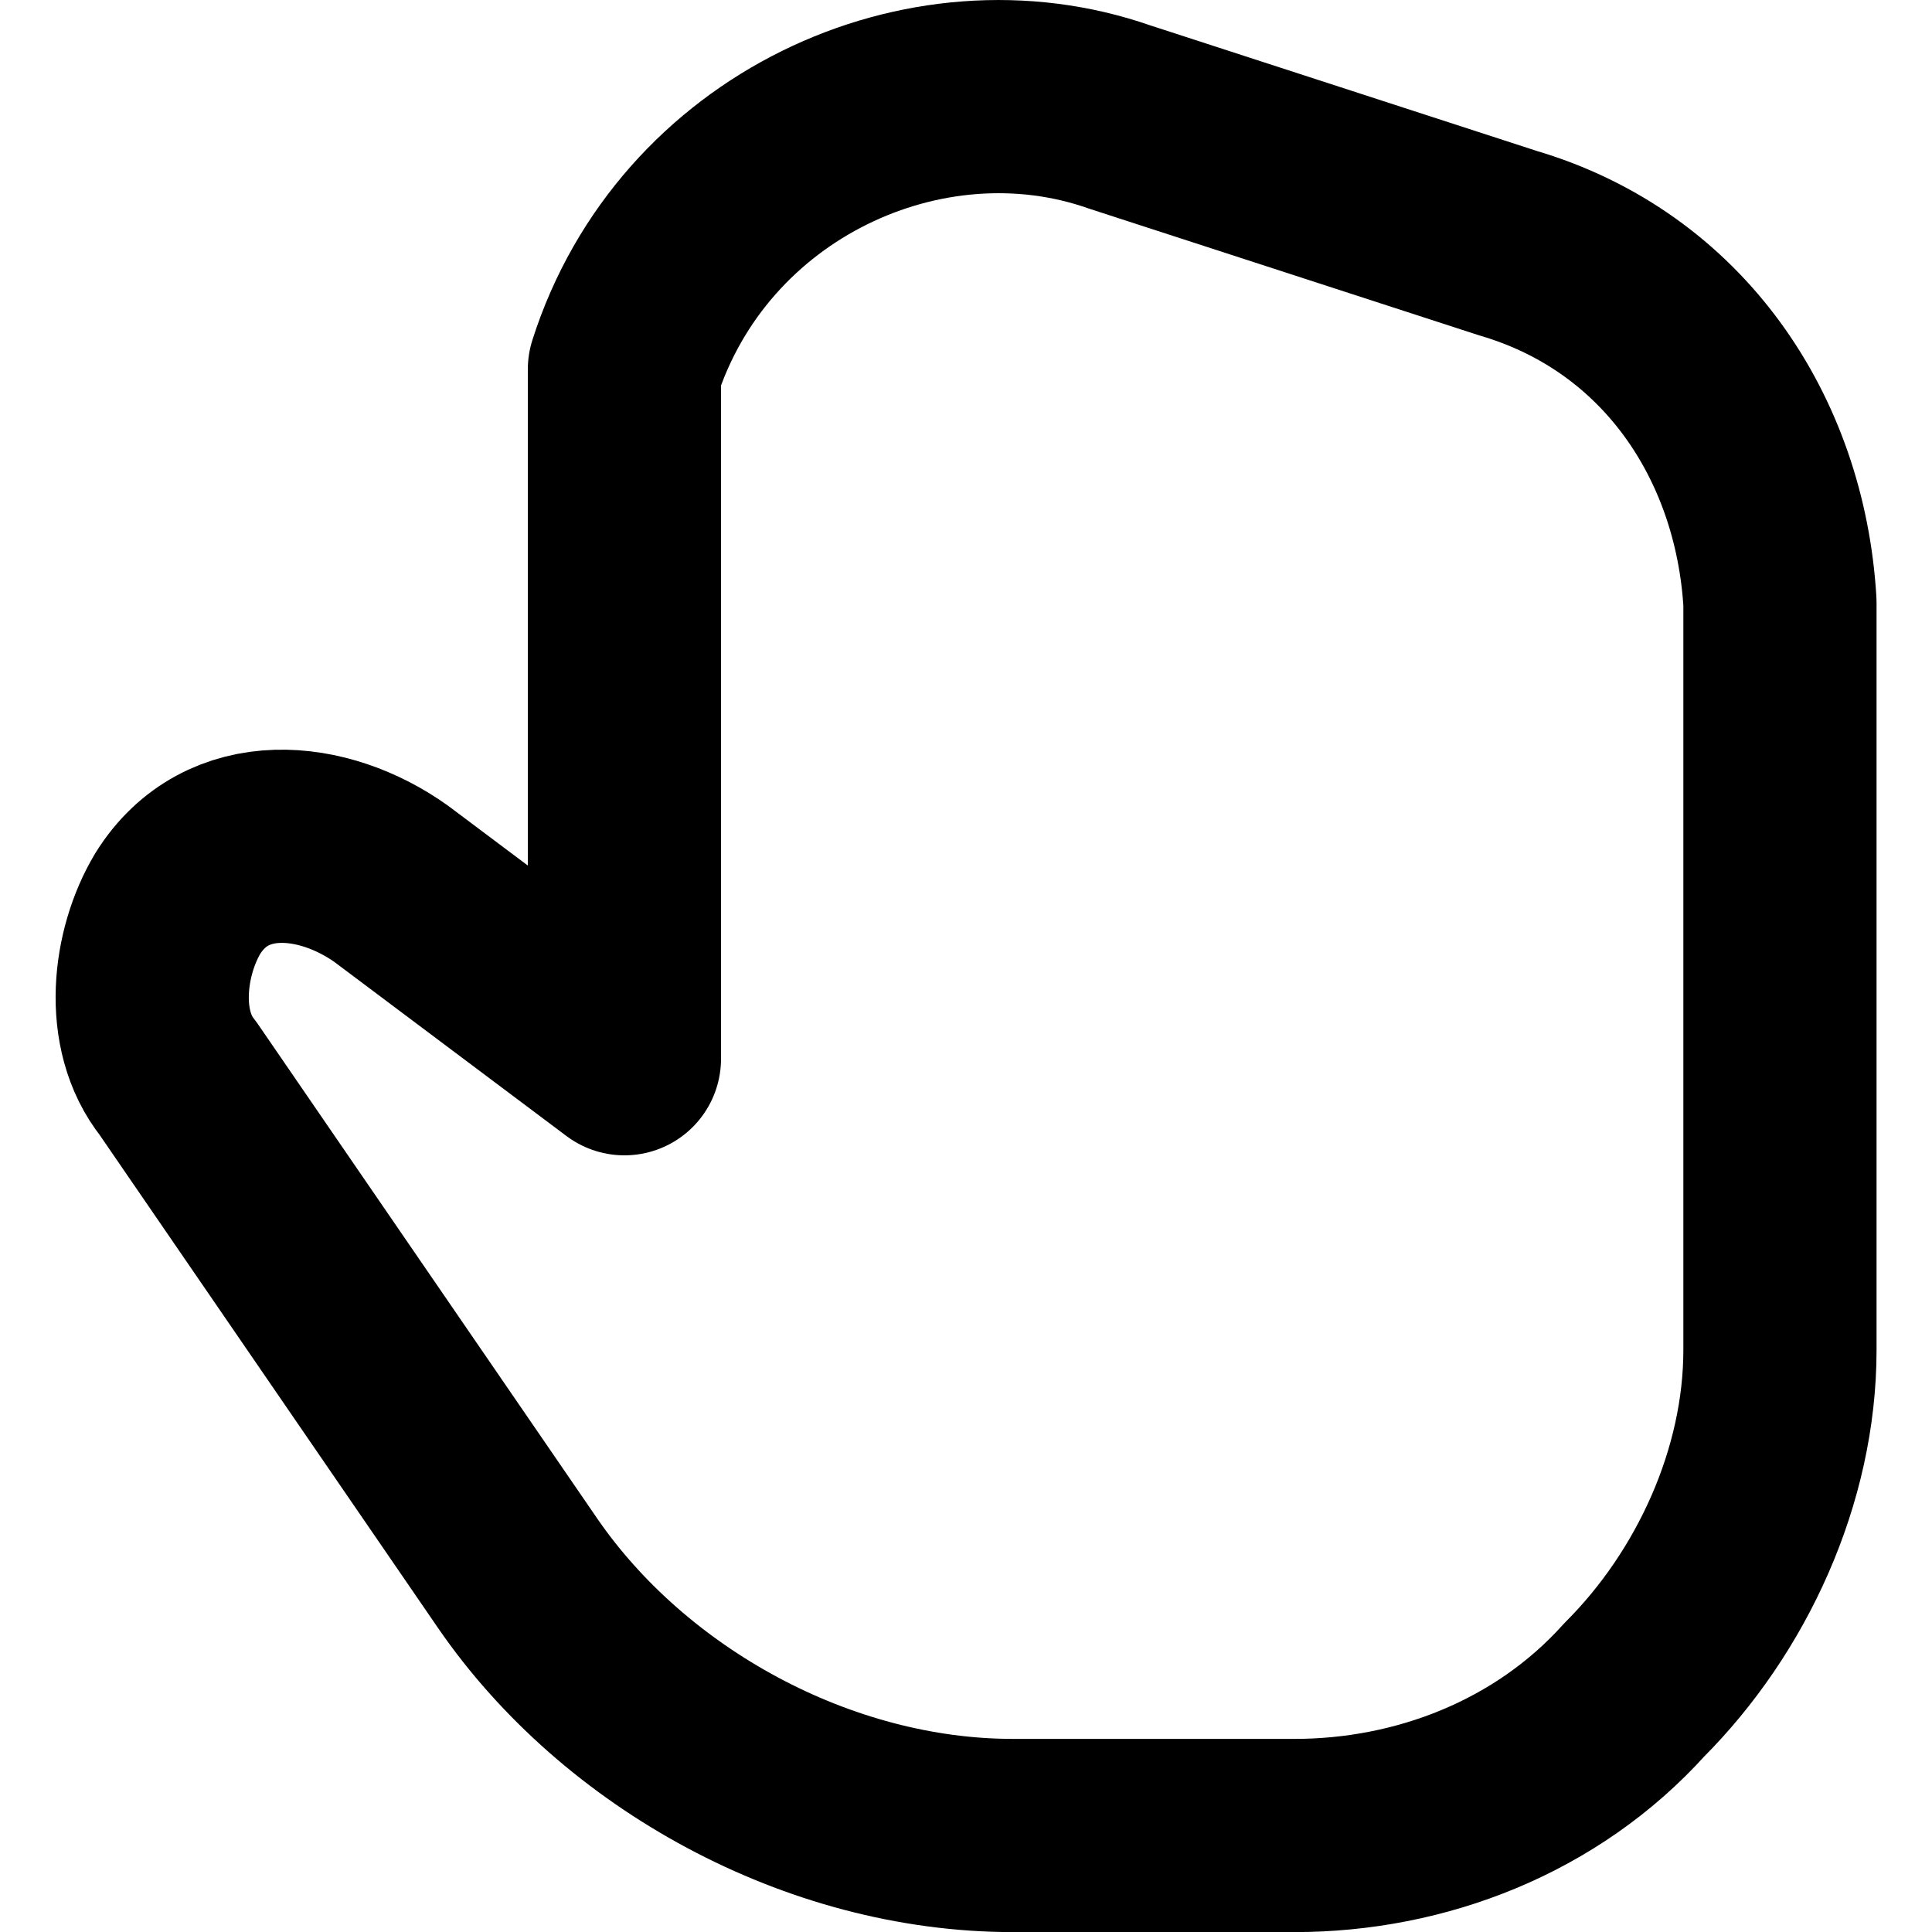
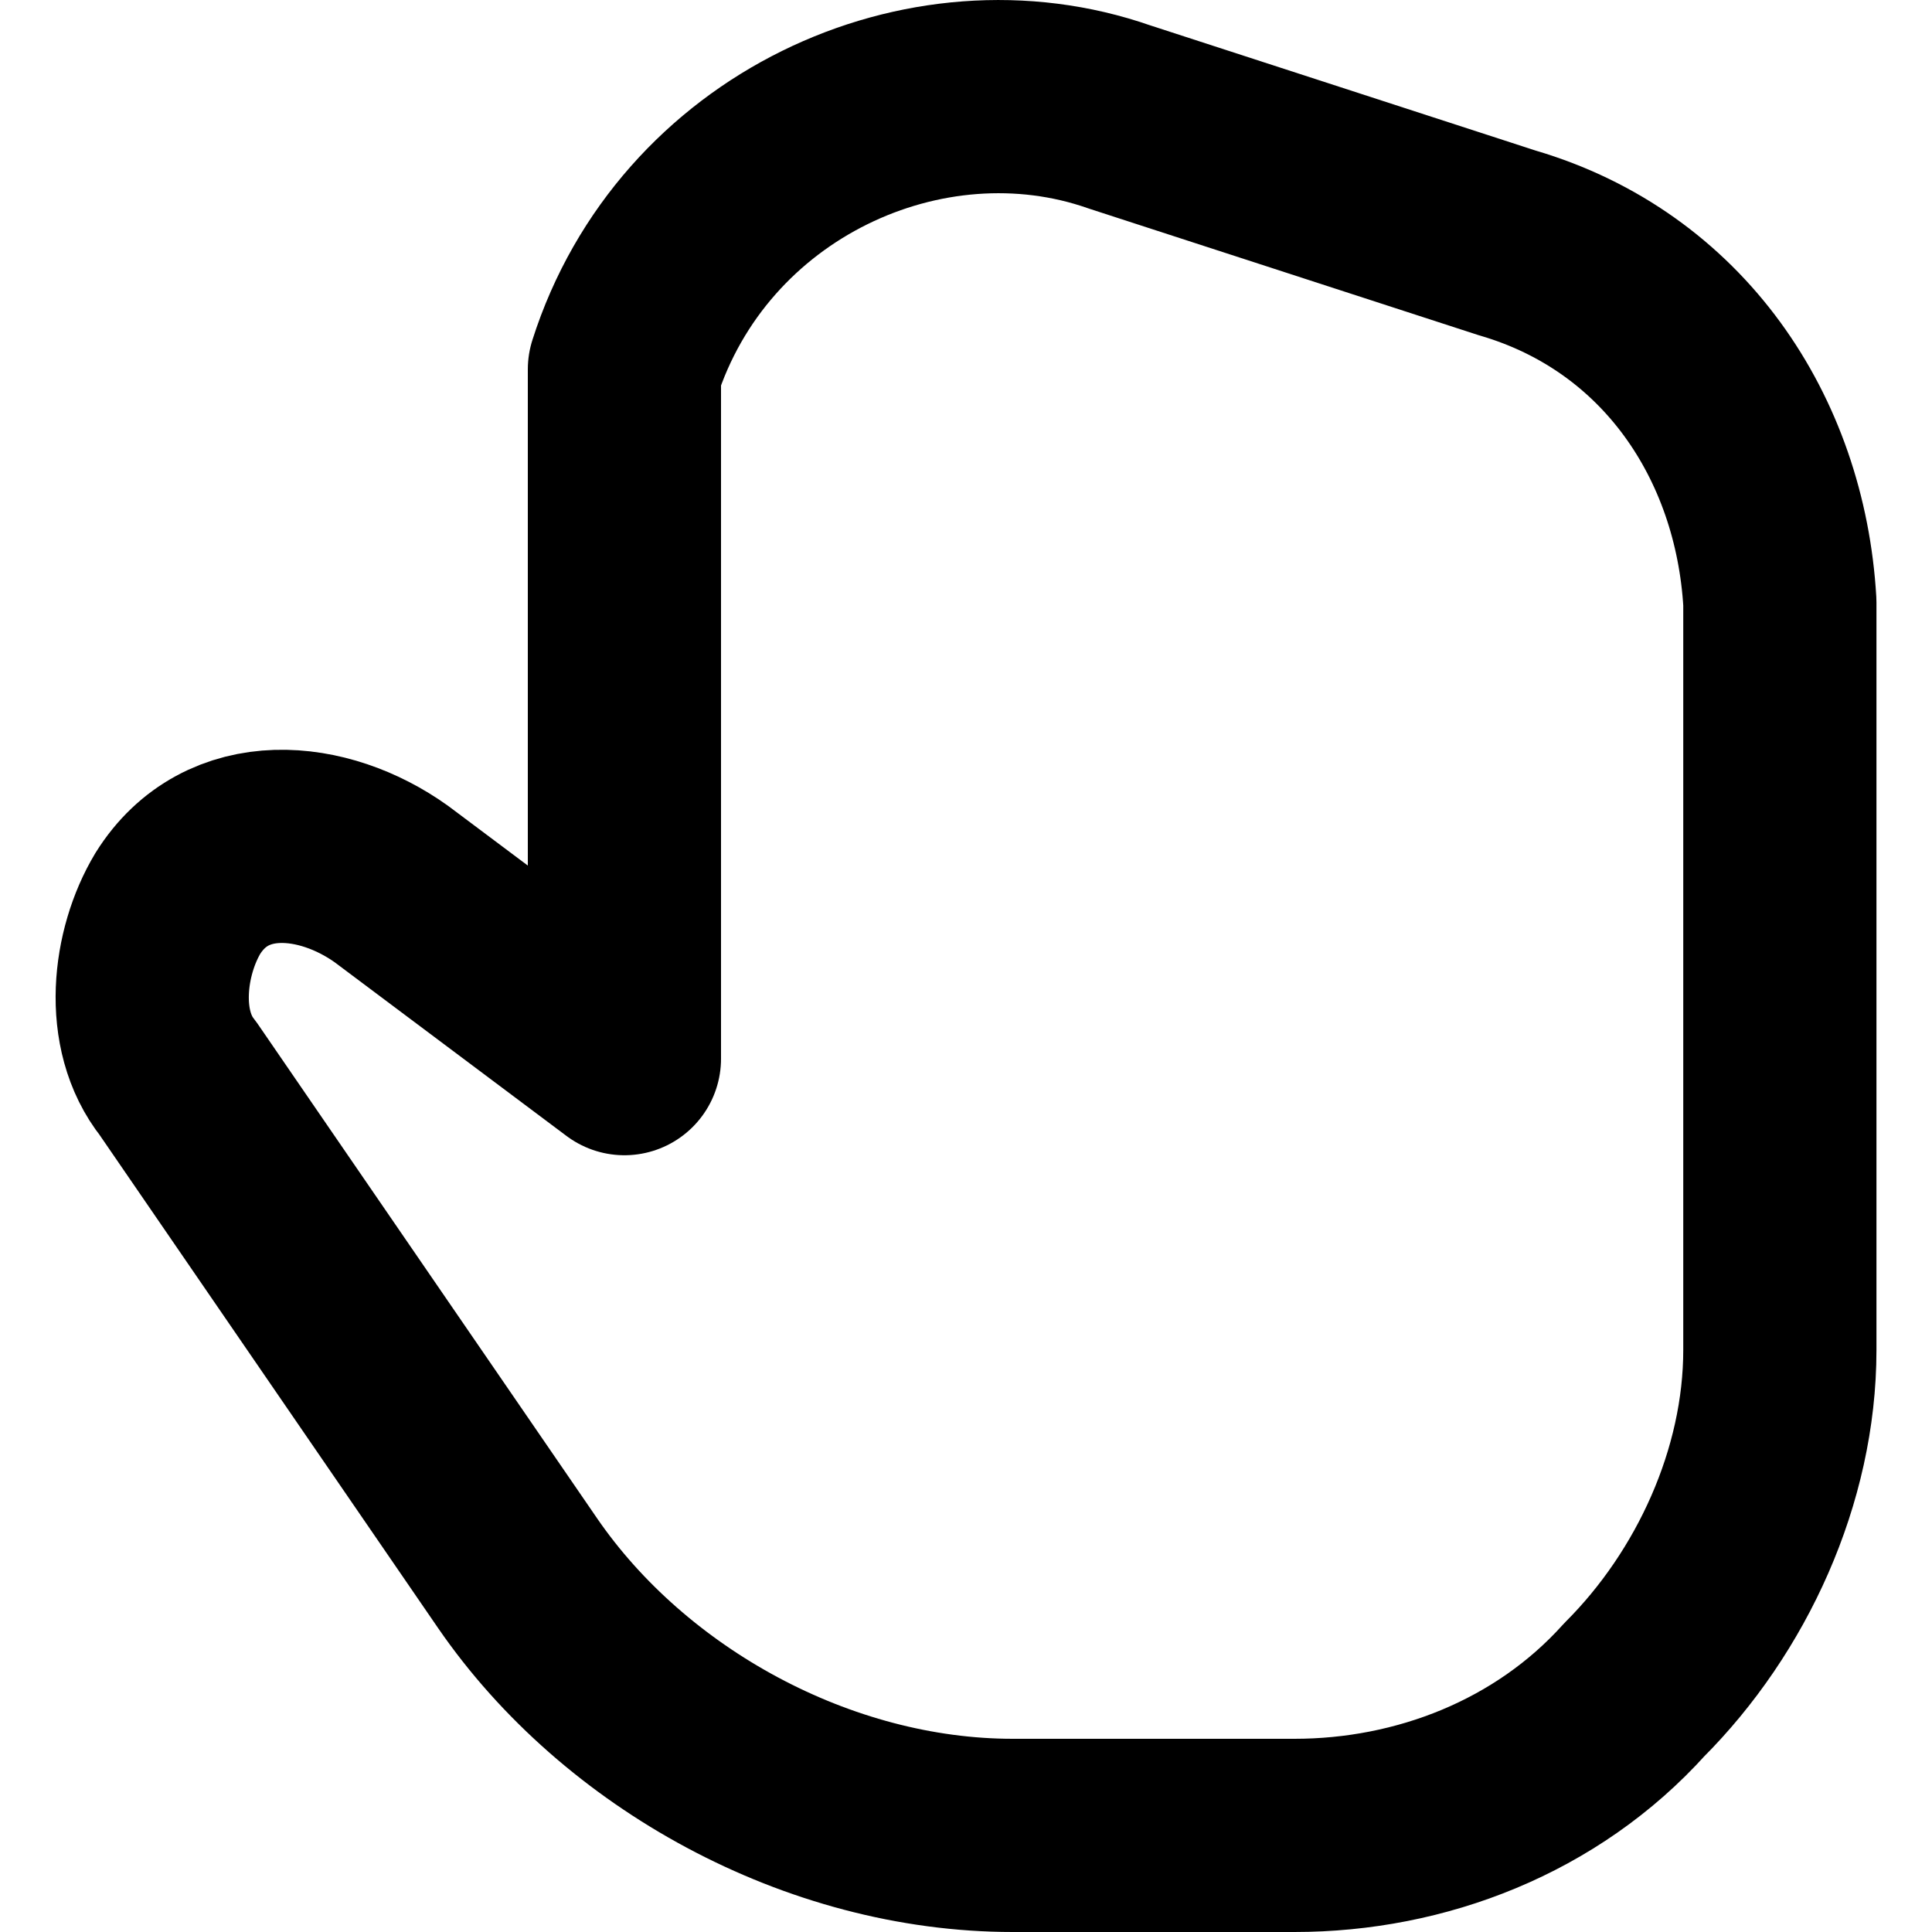
- <svg xmlns="http://www.w3.org/2000/svg" version="1.1" id="hand" x="0px" y="0px" viewBox="0 0 20 20" enable-background="new 0 0 20 20" xml:space="preserve">
-   <g transform="translate(-8.29 -8.151)">
-     <path fill="none" stroke="currentColor" stroke-width="2" stroke-linecap="round" stroke-linejoin="round" d="M23.9,10.668   L19.88,9.362c-2.01-0.704-4.422,0.402-5.126,2.613c0,0.402,0,0.704,0,1.106v6.03l-2.412-1.809   c-0.704-0.503-1.709-0.603-2.211,0.201c-0.302,0.503-0.402,1.307,0,1.809l3.518,5.126   c1.106,1.608,3.116,2.714,5.126,2.714h2.915c1.307,0,2.613-0.503,3.518-1.508l0,0   c0.905-0.905,1.508-2.211,1.508-3.518v-7.739C26.614,12.678,25.609,11.171,23.9,10.668z" />
-   </g>
+ <svg xmlns="http://www.w3.org/2000/svg" viewBox="0 0 20 20">
+   <path fill="none" stroke="currentColor" stroke-width="2" stroke-linecap="round" stroke-linejoin="round" d="M15.61 2.517l-4.02-1.306c-2.01-.704-4.422.402-5.126 2.613v7.135L4.052 9.152c-.703-.503-1.709-.603-2.211.2-.302.503-.402 1.307 0 1.81l3.518 5.125C6.464 17.894 8.474 19 10.484 19H13.4c1.307 0 2.613-.503 3.518-1.508h0c.904-.904 1.507-2.21 1.507-3.517v-7.74c-.1-1.708-1.105-3.215-2.814-3.718z" />
</svg>
